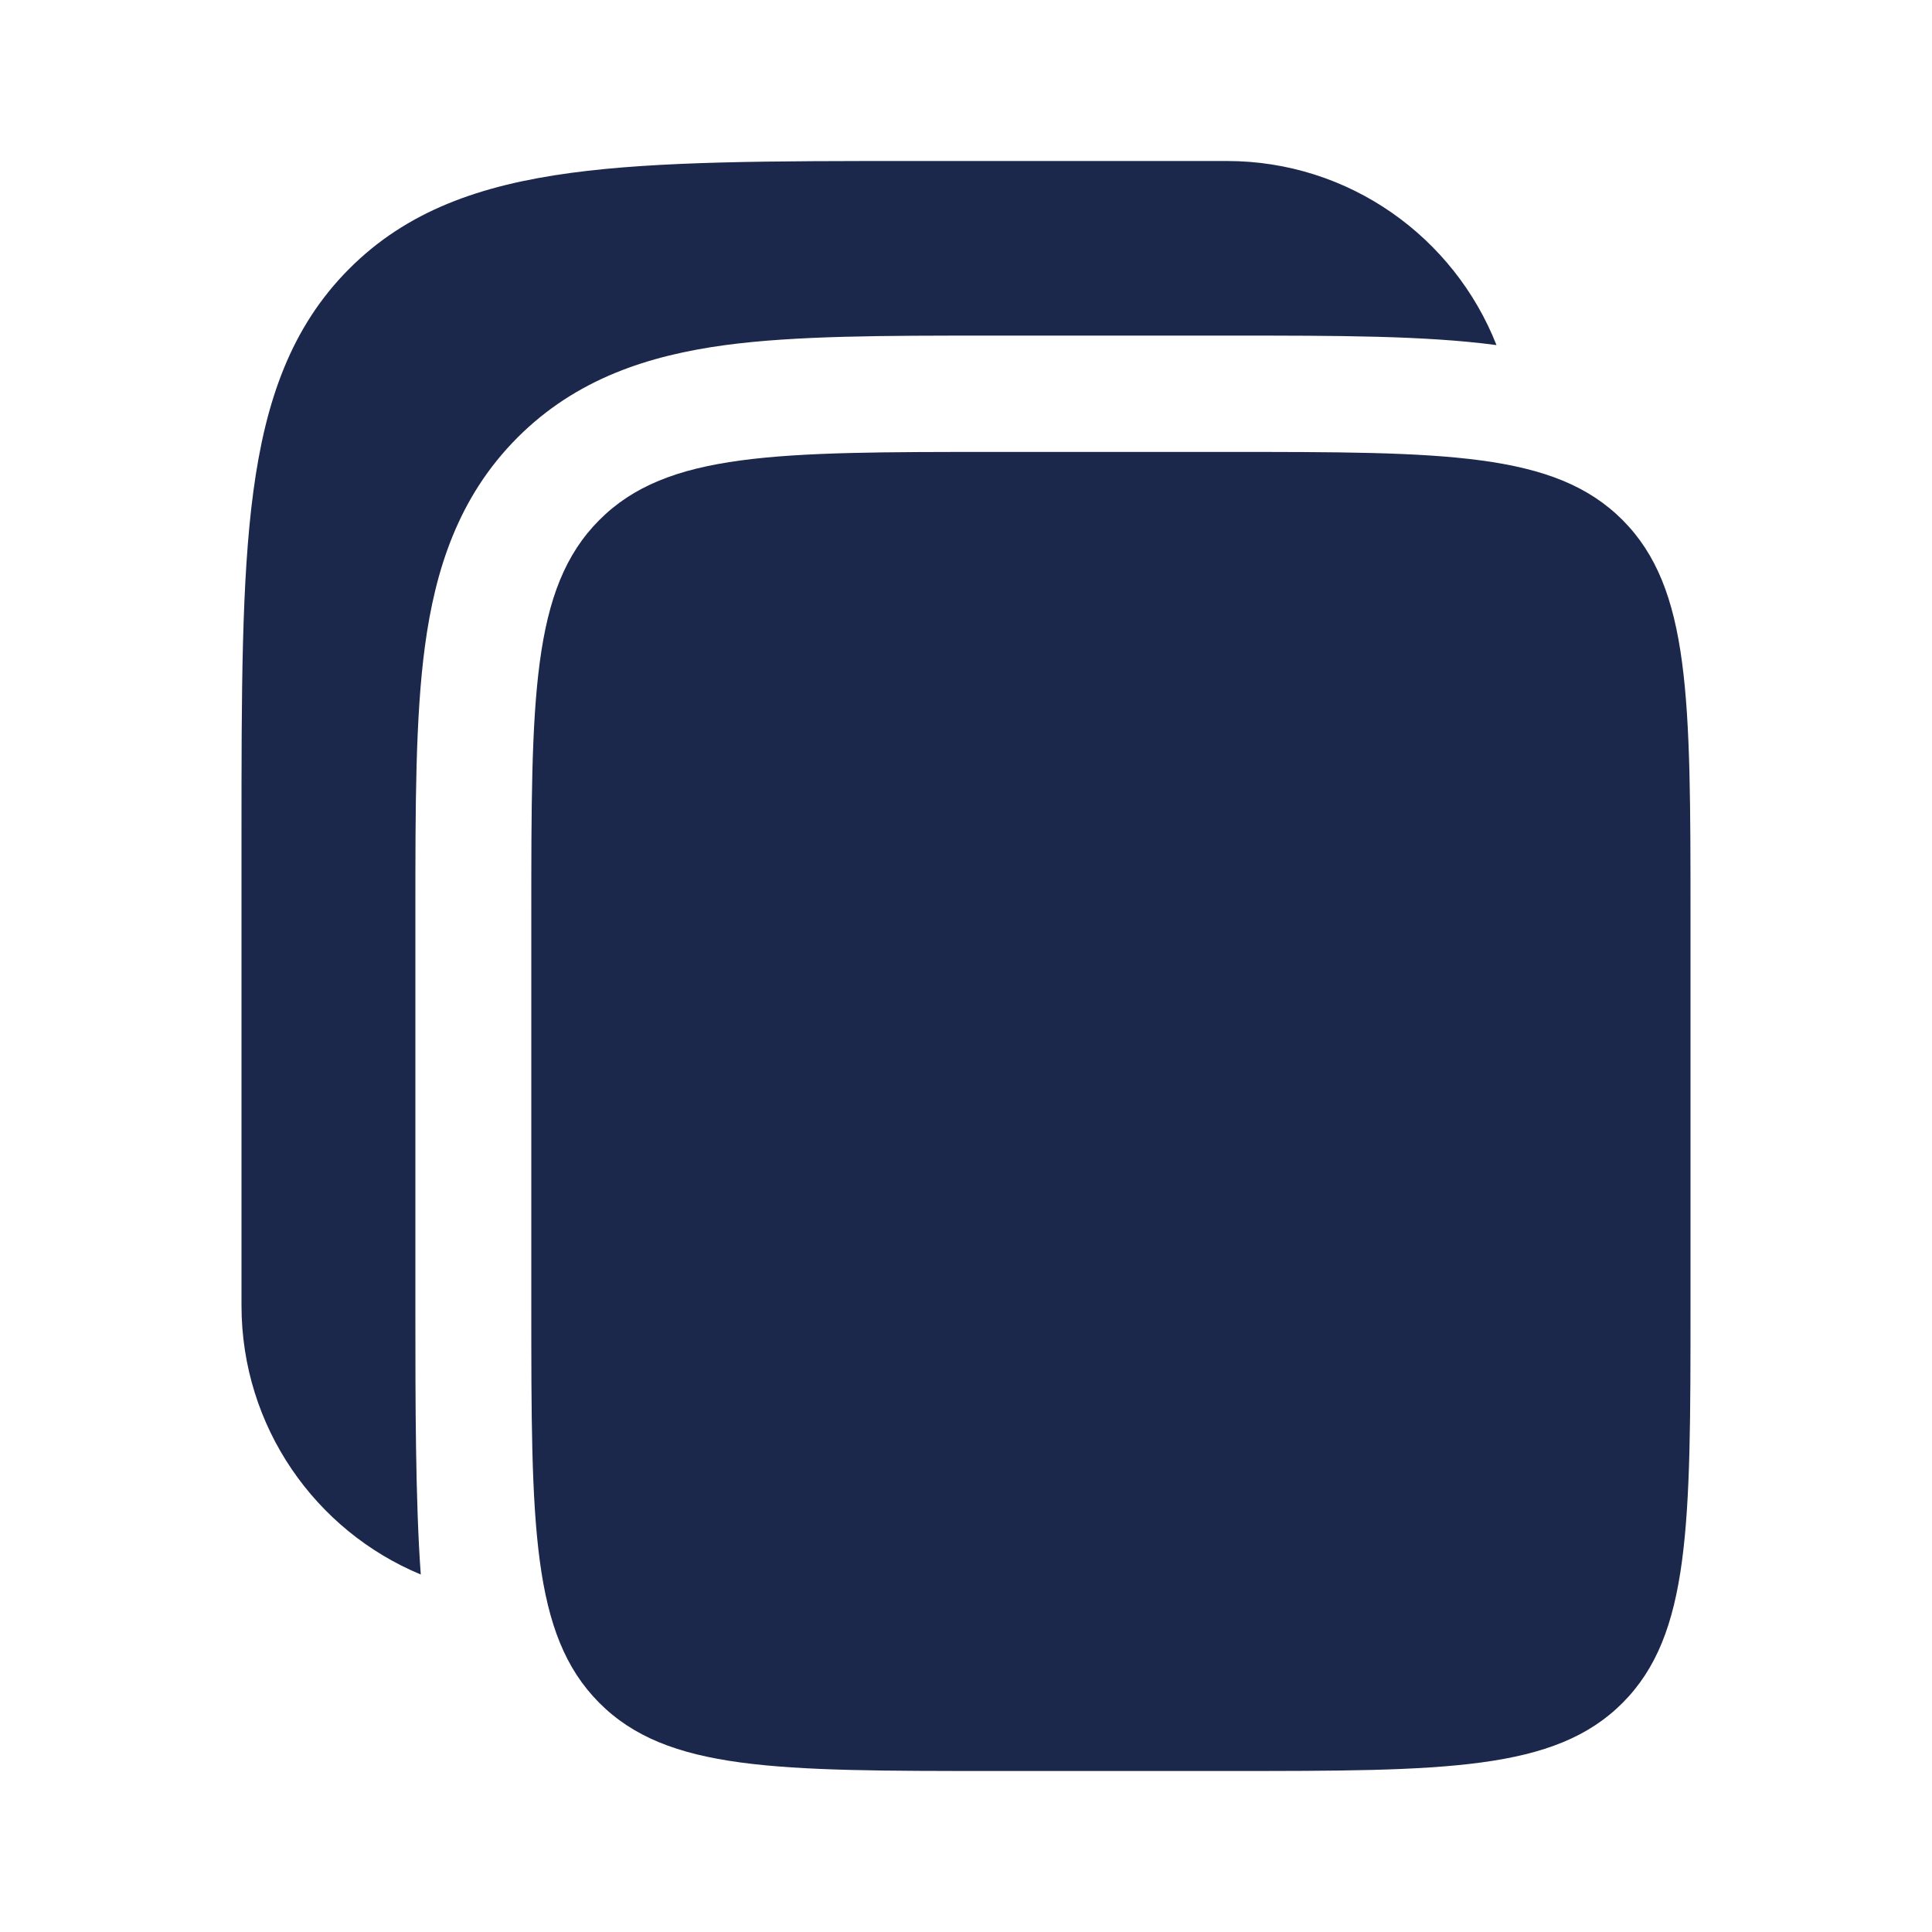
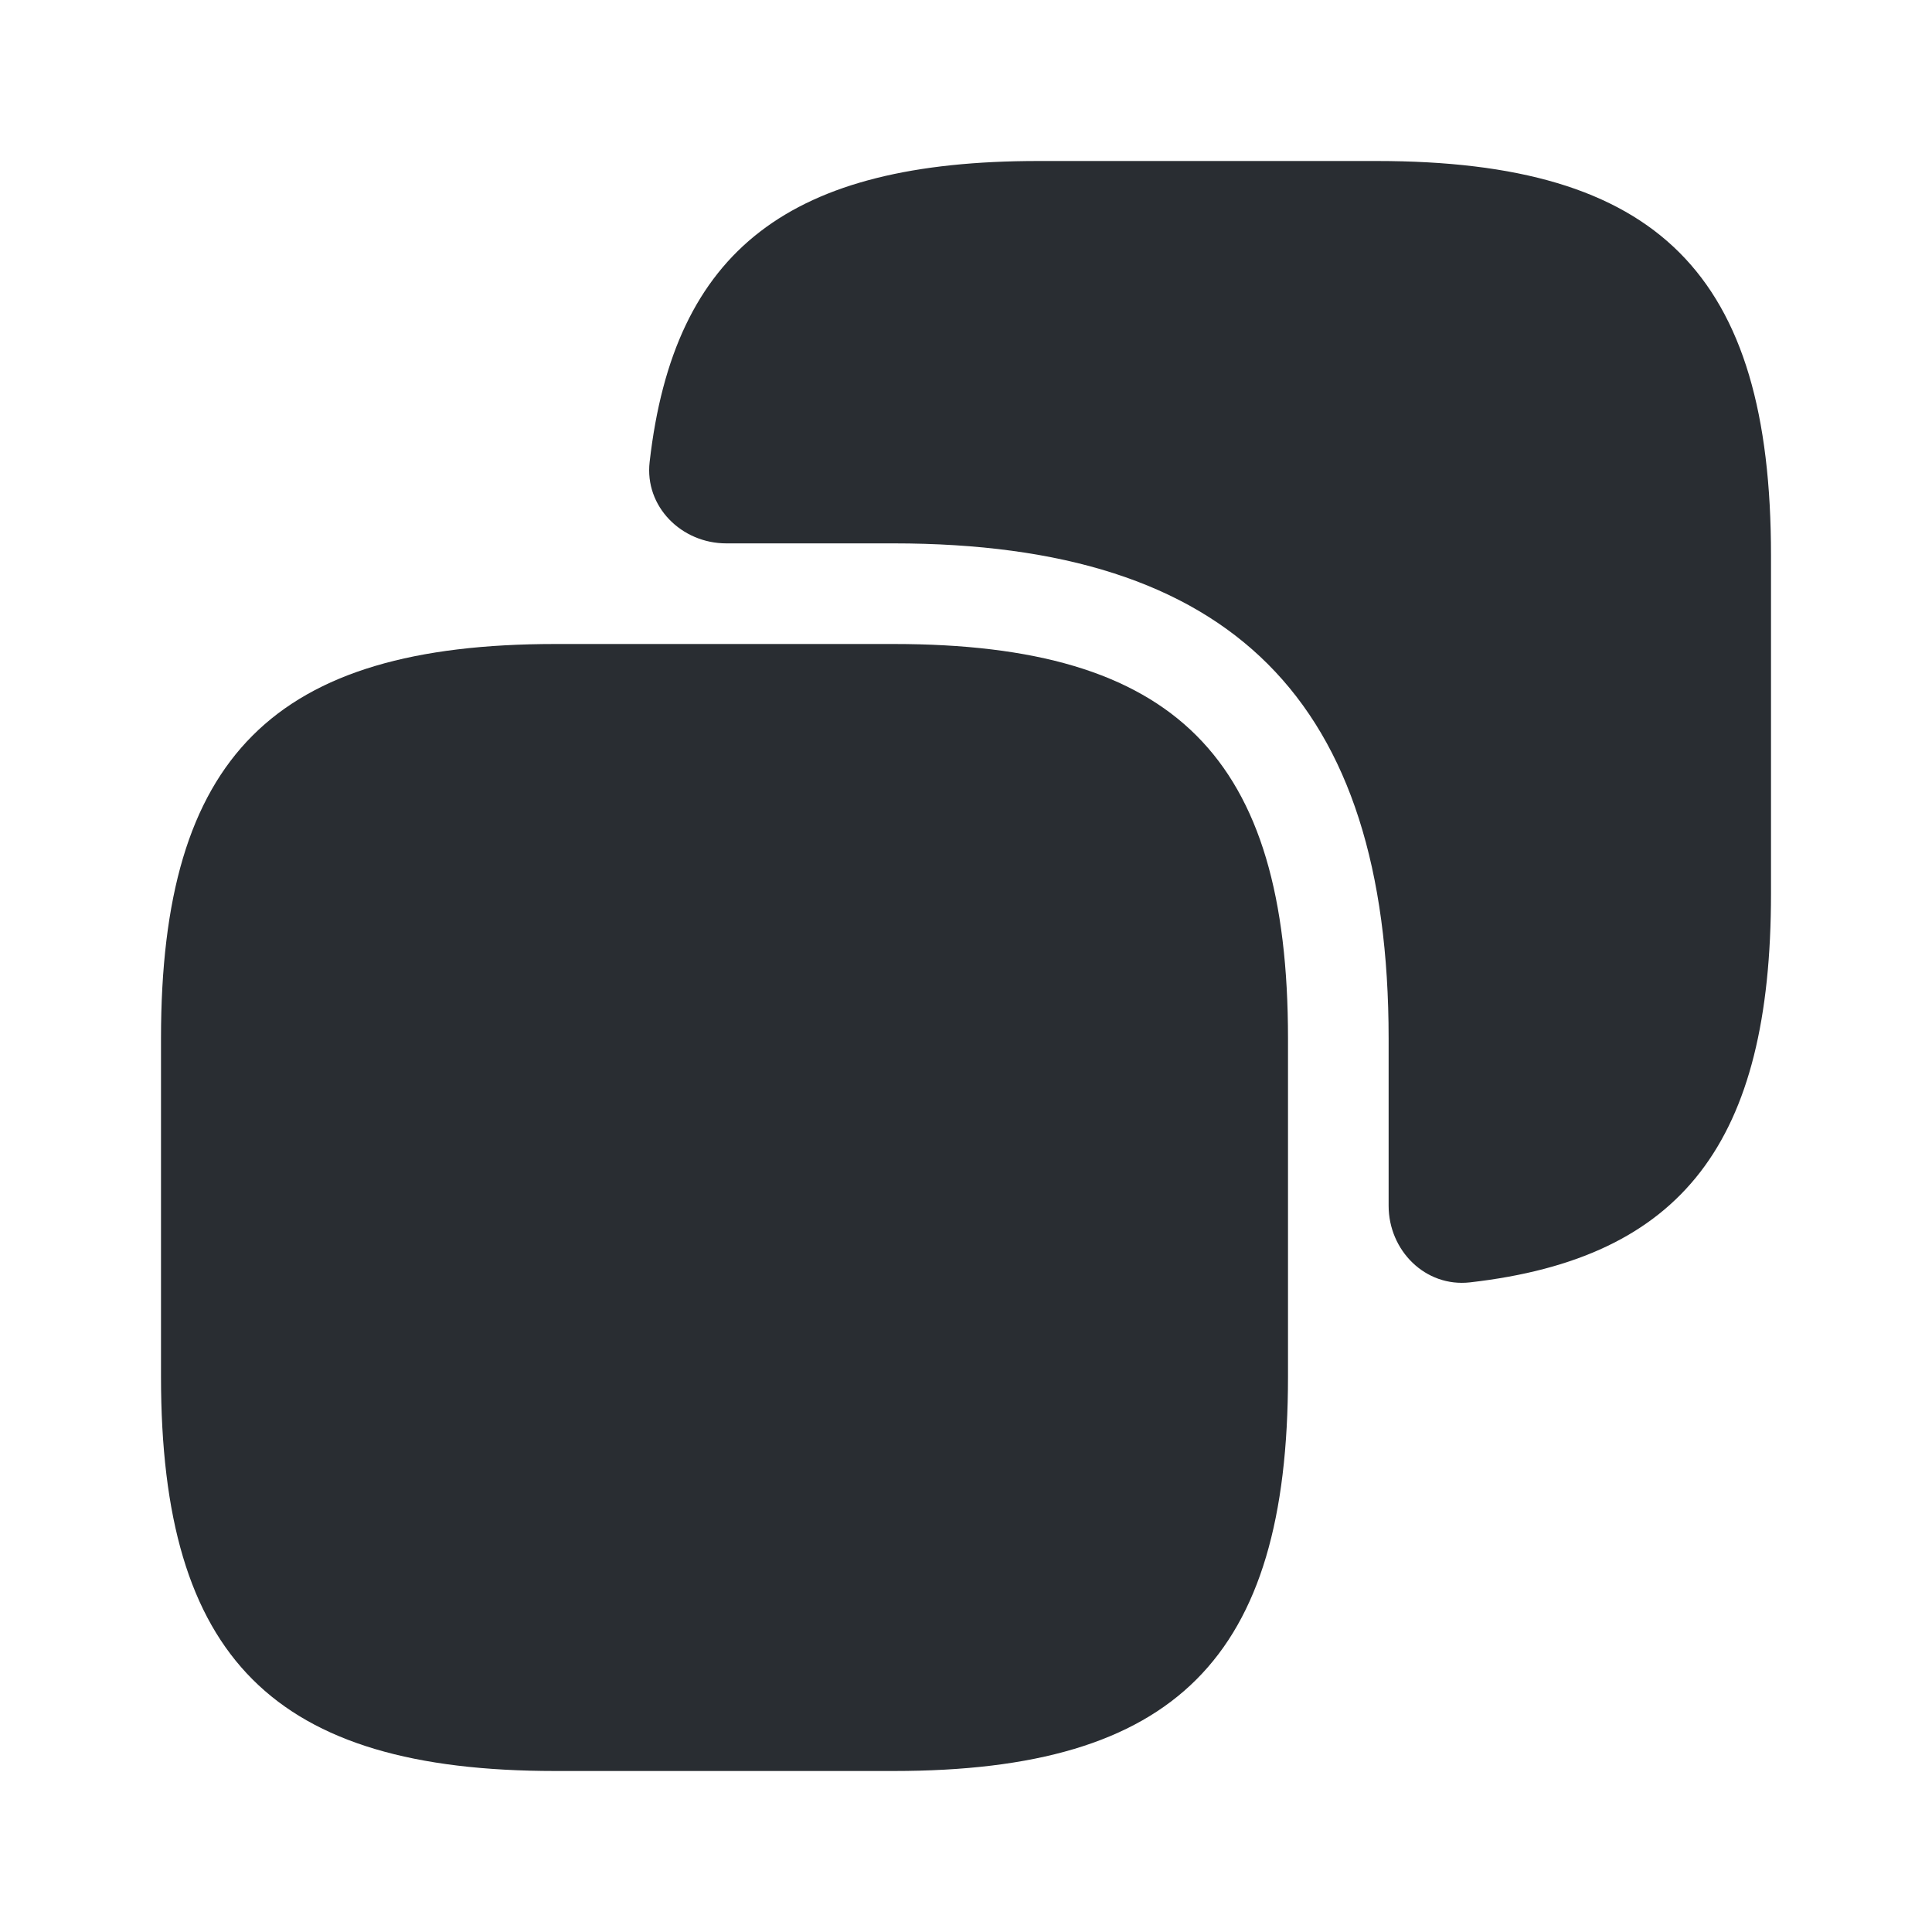
<svg xmlns="http://www.w3.org/2000/svg" width="800px" height="800px" viewBox="0 0 24 24" fill="none">
-   <path d="M15.24 2H11.346C9.582 2 8.184 2 7.091 2.148C5.965 2.3 5.054 2.62 4.336 3.341C3.617 4.062 3.298 4.977 3.147 6.107C3 7.205 3 8.608 3 10.379V16.217C3 17.725 3.92 19.017 5.227 19.559C5.16 18.65 5.16 17.374 5.16 16.312L5.16 11.398L5.16 11.302C5.16 10.021 5.16 8.916 5.278 8.032C5.405 7.084 5.691 6.176 6.425 5.439C7.159 4.702 8.064 4.415 9.008 4.287C9.889 4.169 10.989 4.169 12.265 4.169L12.36 4.169H15.24L15.335 4.169C16.611 4.169 17.709 4.169 18.59 4.287C18.063 2.948 16.762 2 15.24 2Z" fill="#1C274C" />
-   <path d="M6.6 11.397C6.6 8.671 6.6 7.308 7.444 6.461C8.287 5.614 9.645 5.614 12.36 5.614H15.24C17.955 5.614 19.313 5.614 20.157 6.461C21 7.308 21 8.671 21 11.397V16.217C21 18.943 21 20.306 20.157 21.153C19.313 22 17.955 22 15.24 22H12.36C9.645 22 8.287 22 7.444 21.153C6.6 20.306 6.6 18.943 6.6 16.217V11.397Z" fill="#1C274C" />
+   <path d="M16 12.9V17.1C16 20.6 14.6 22 11.1 22H6.9C3.4 22 2 20.6 2 17.1V12.9C2 9.4 3.4 8 6.9 8H11.1C14.6 8 16 9.4 16 12.9Z" fill="#292D32" />
+   <path d="M17.1 2H12.9C9.817 2 8.371 3.094 8.07 5.739C8.006 6.292 8.465 6.75 9.022 6.75H11.1C15.3 6.75 17.25 8.7 17.25 12.9V14.978C17.25 15.535 17.707 15.993 18.261 15.93C20.906 15.629 22 14.183 22 11.1V6.9C22 3.4 20.6 2 17.1 2Z" fill="#292D32" />
</svg>
